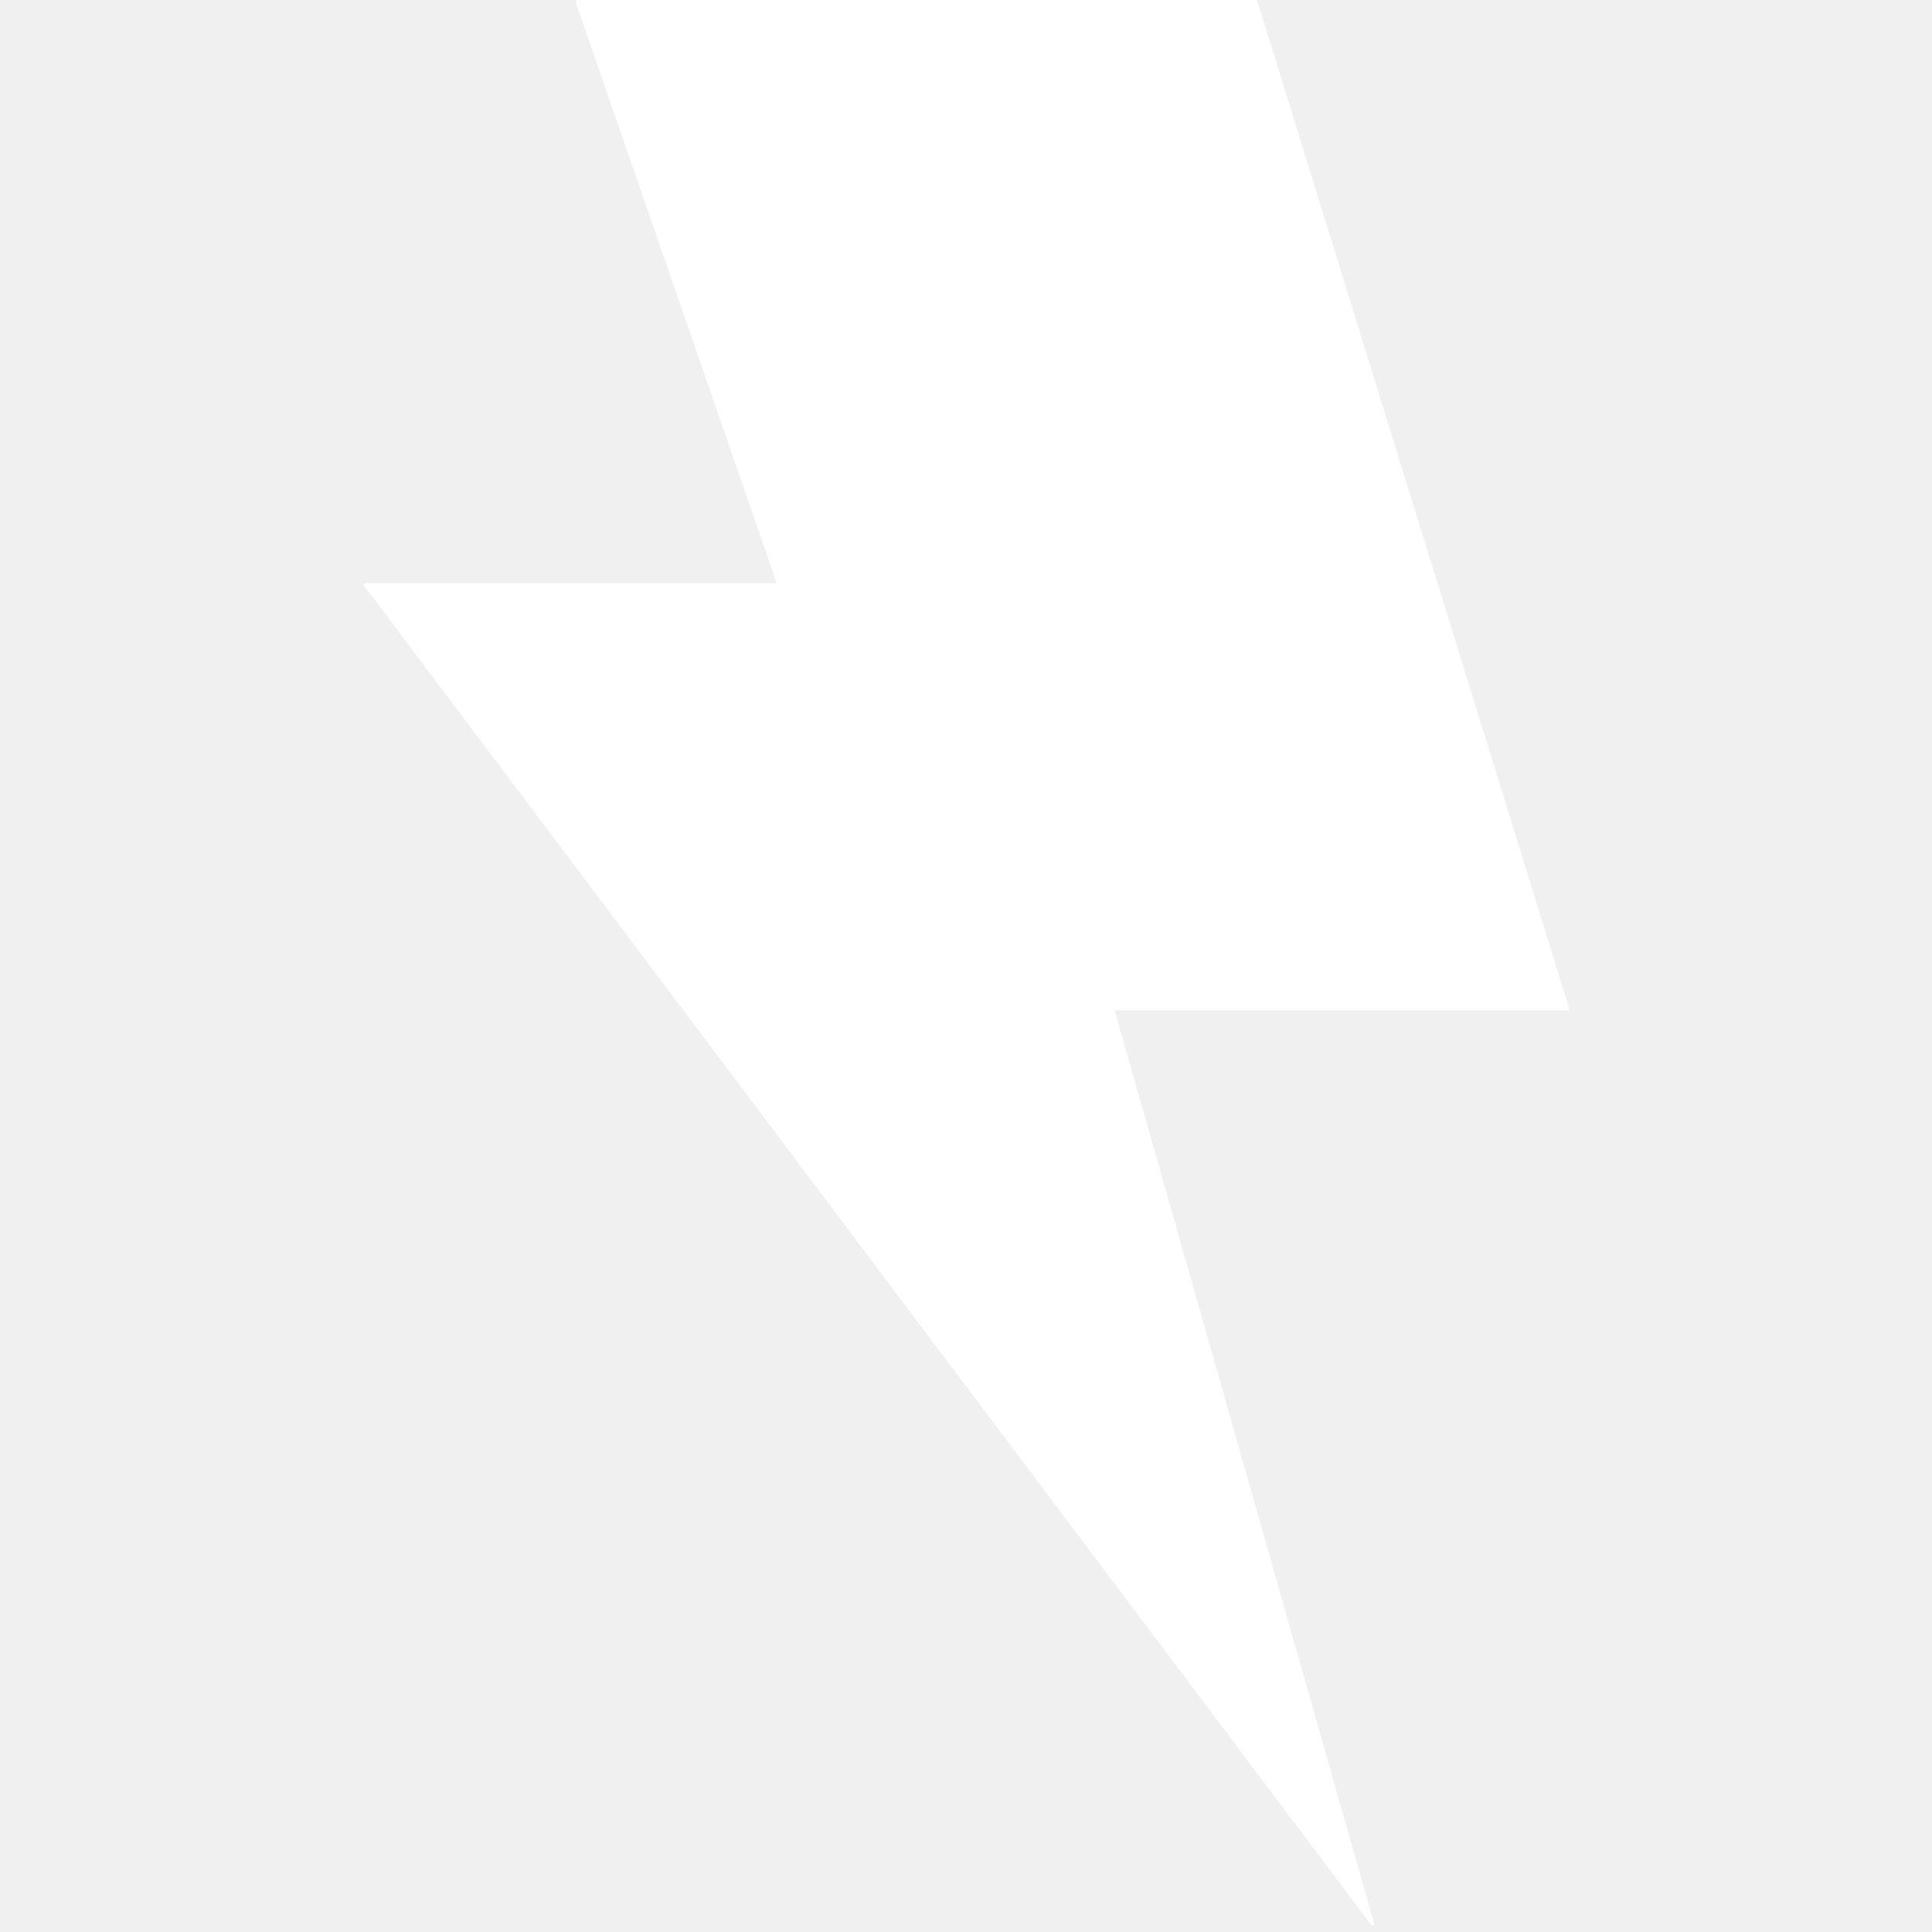
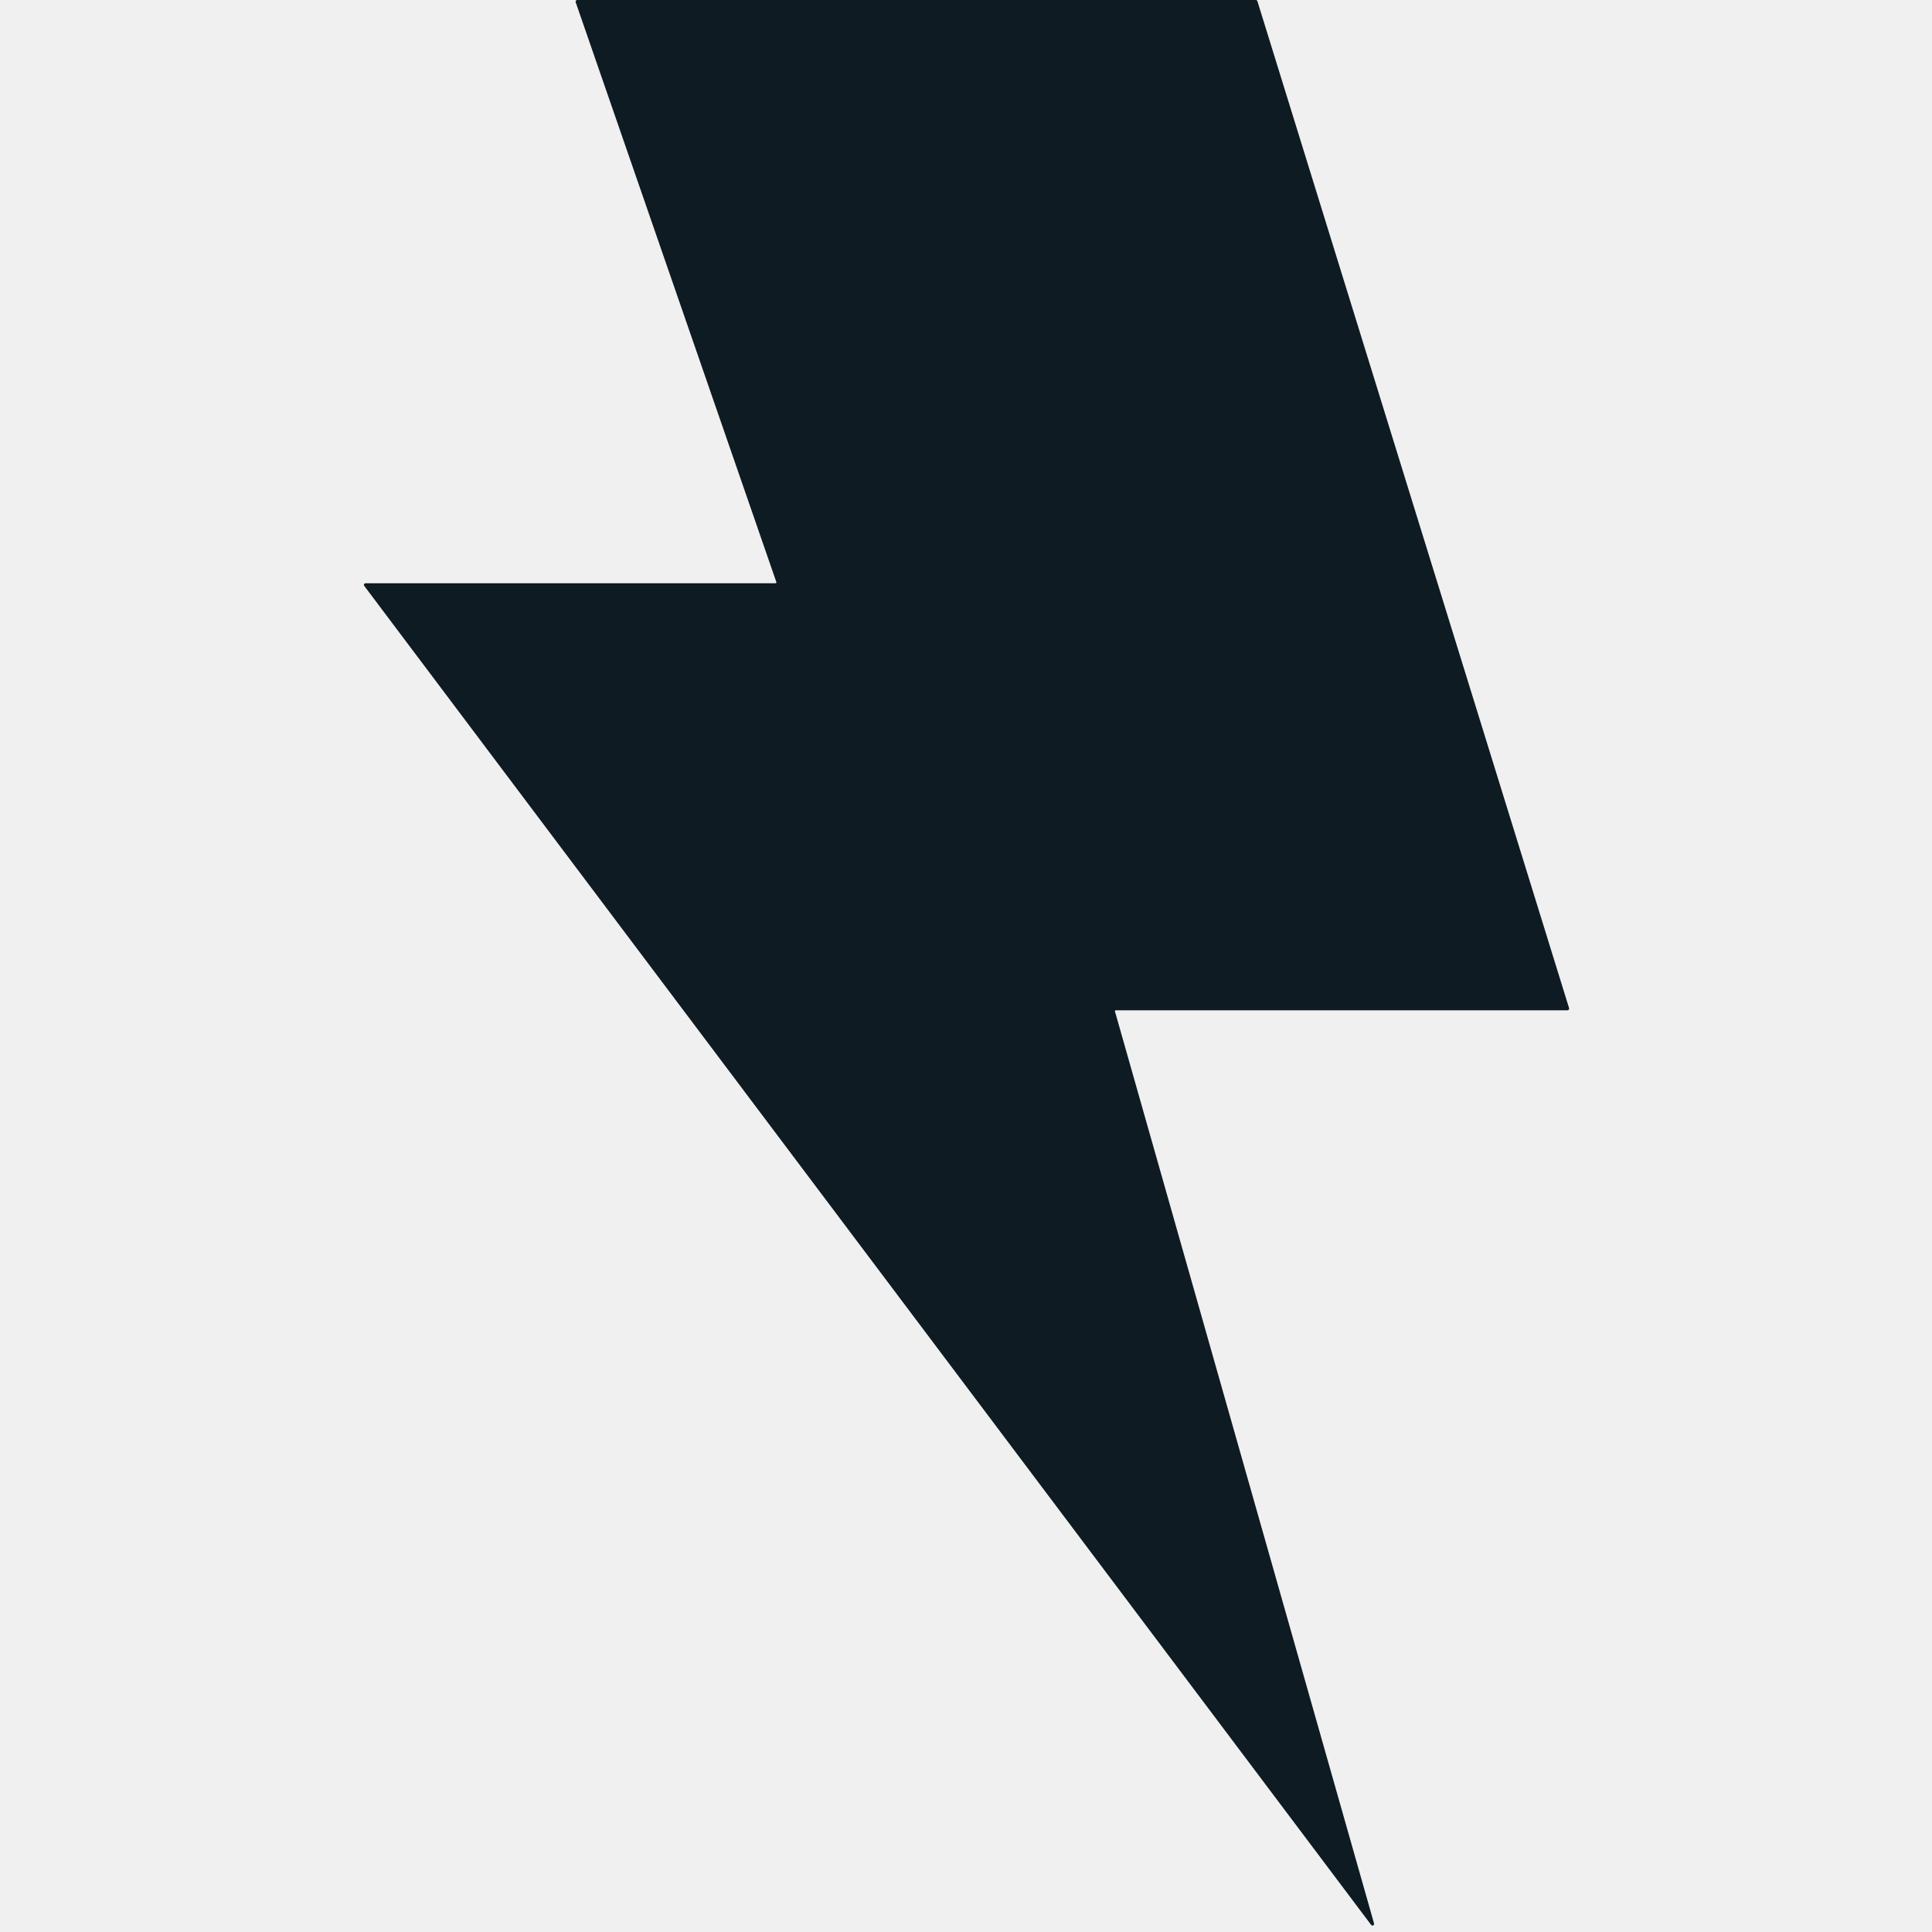
<svg xmlns="http://www.w3.org/2000/svg" width="512" height="512" viewBox="0 0 512 512" fill="none">
-   <path fill-rule="evenodd" clip-rule="evenodd" d="M152.56 0.584C152.461 0.298 152.674 0 152.976 0H332.805C332.998 0 333.169 0.126 333.226 0.31L415.824 267.171C415.911 267.454 415.7 267.741 415.403 267.741H295.684C295.538 267.741 295.433 267.88 295.473 268.021L364.135 509.726C364.269 510.195 363.654 510.501 363.361 510.111L96.529 155.267C96.311 154.977 96.518 154.563 96.881 154.563H205.536C205.687 154.563 205.793 154.414 205.743 154.271L152.56 0.584Z" fill="white" />
+   <path fill-rule="evenodd" clip-rule="evenodd" d="M152.56 0.584C152.461 0.298 152.674 0 152.976 0H332.805C332.998 0 333.169 0.126 333.226 0.31L415.824 267.171C415.911 267.454 415.7 267.741 415.403 267.741H295.684C295.538 267.741 295.433 267.88 295.473 268.021L364.135 509.726C364.269 510.195 363.654 510.501 363.361 510.111L96.529 155.267C96.311 154.977 96.518 154.563 96.881 154.563H205.536C205.687 154.563 205.793 154.414 205.743 154.271L152.56 0.584Z" fill="#0e1b23" />
</svg>
